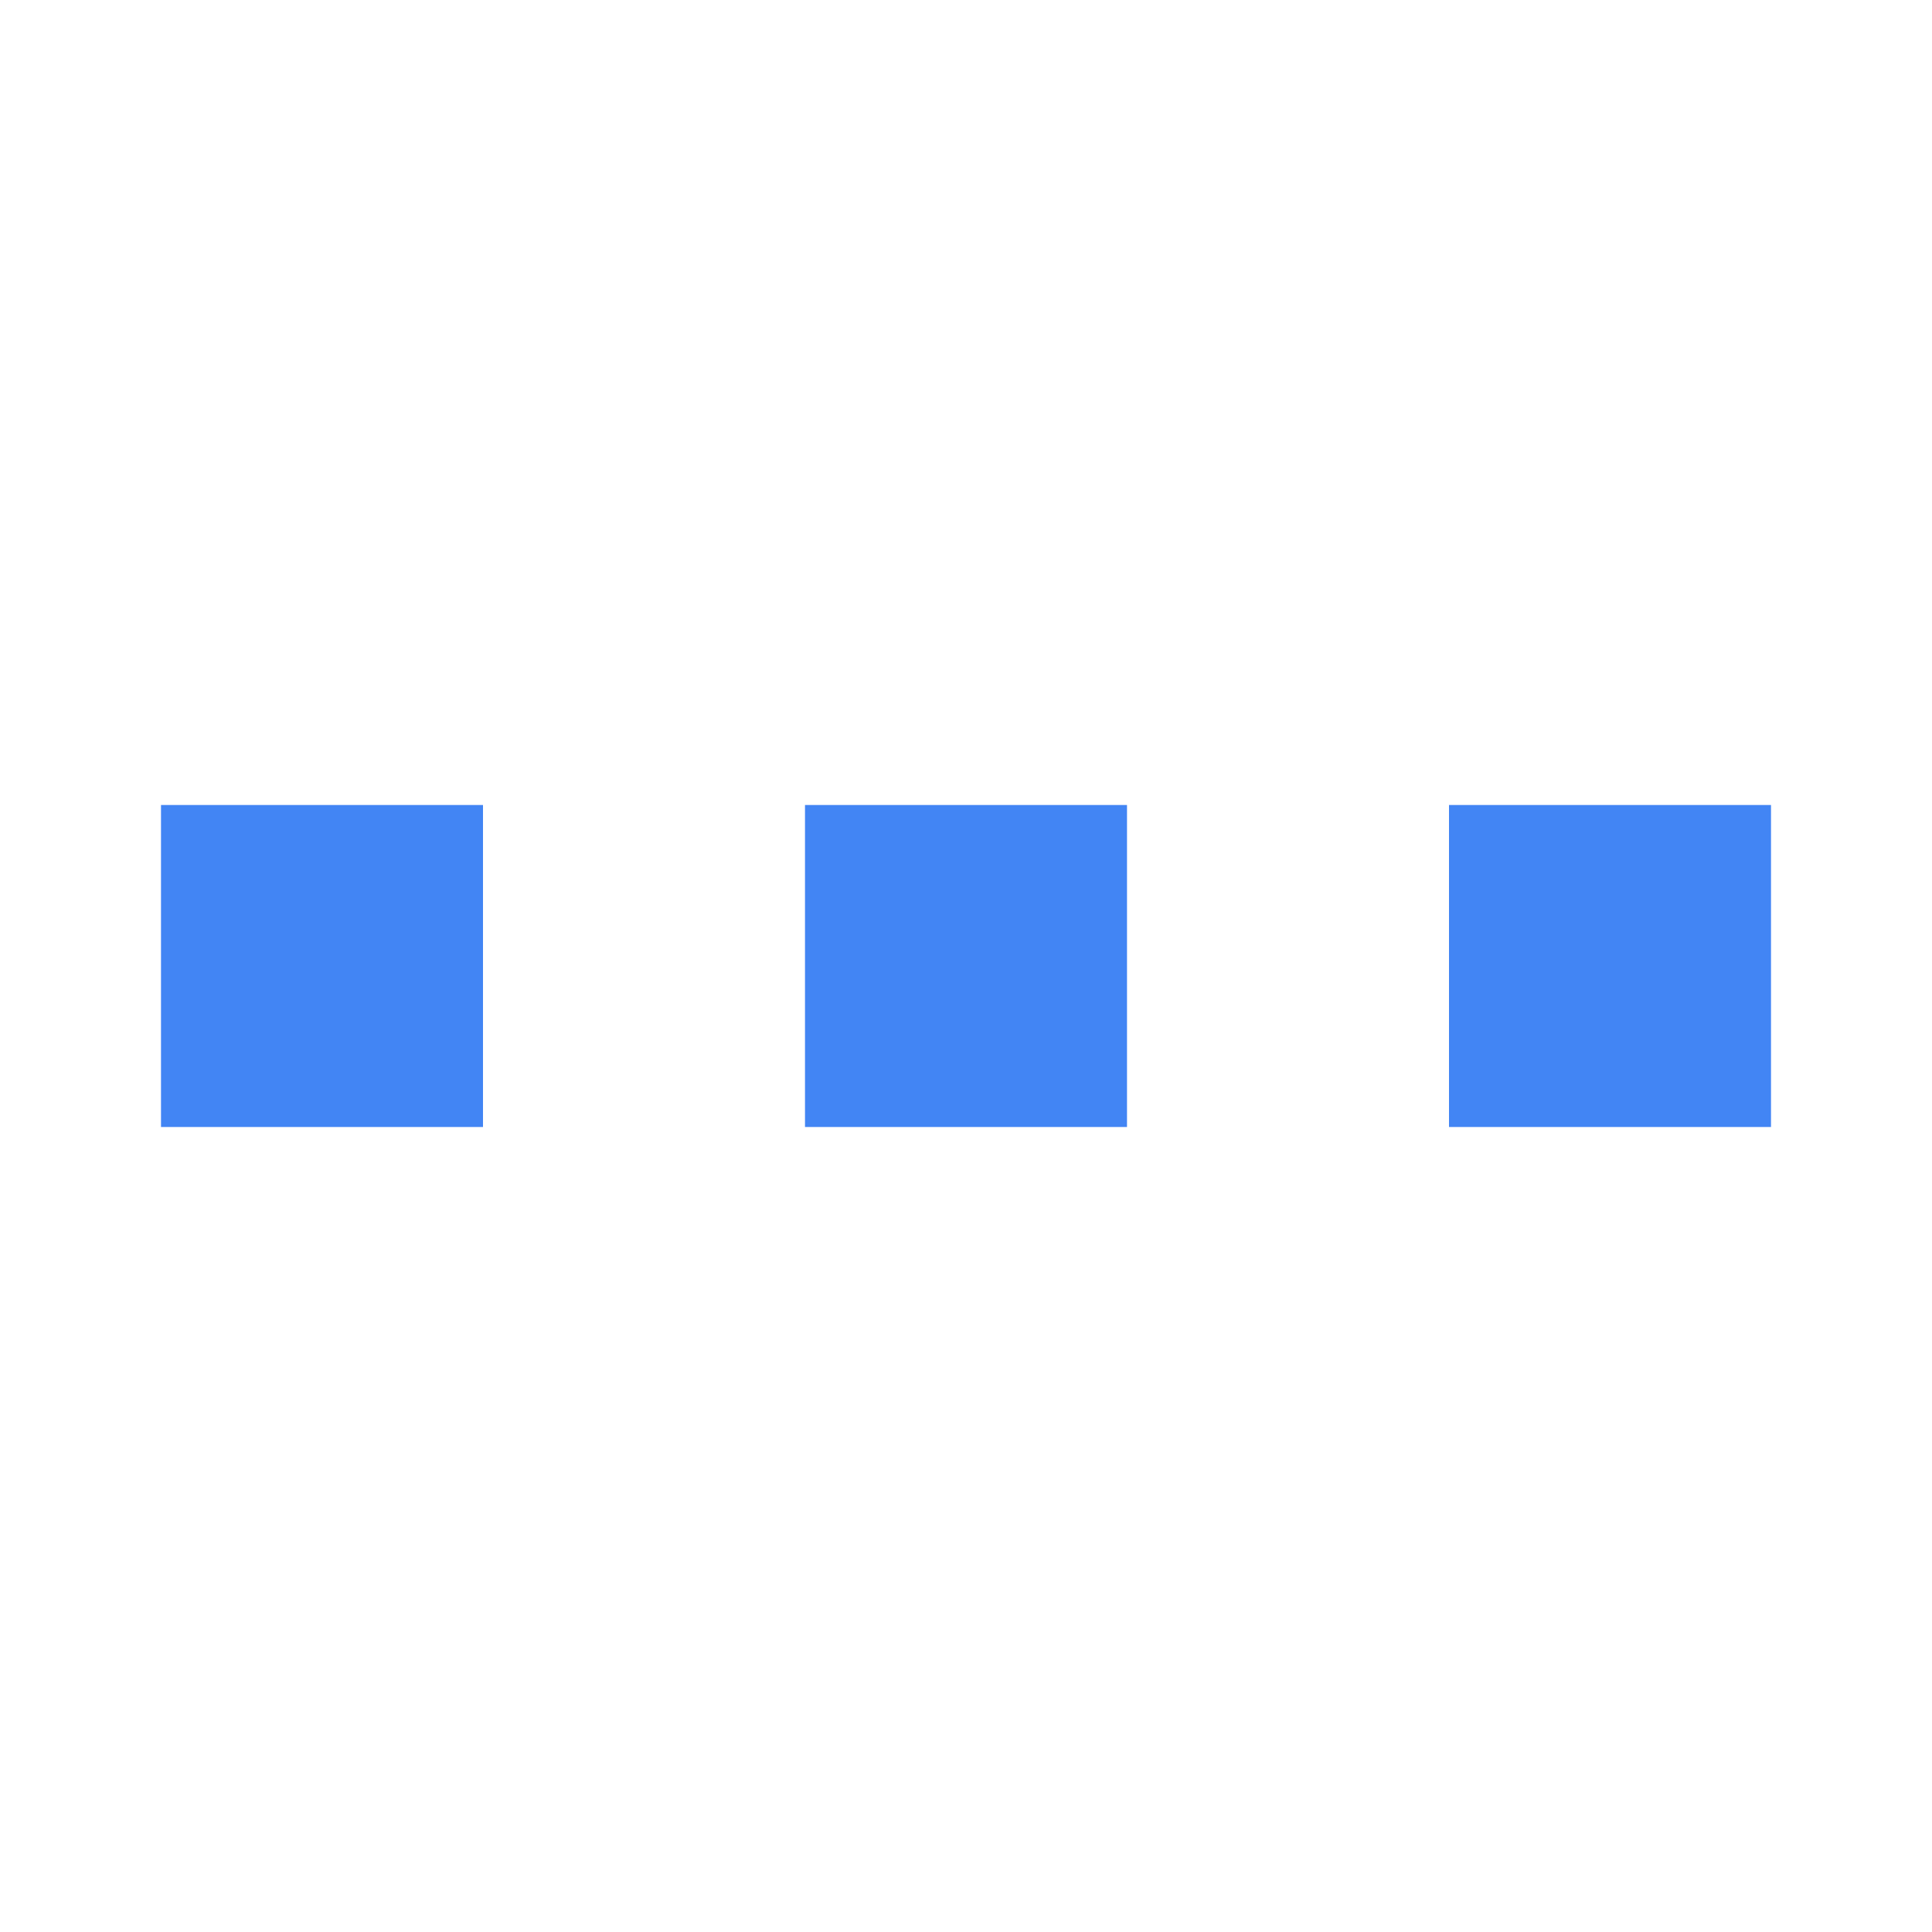
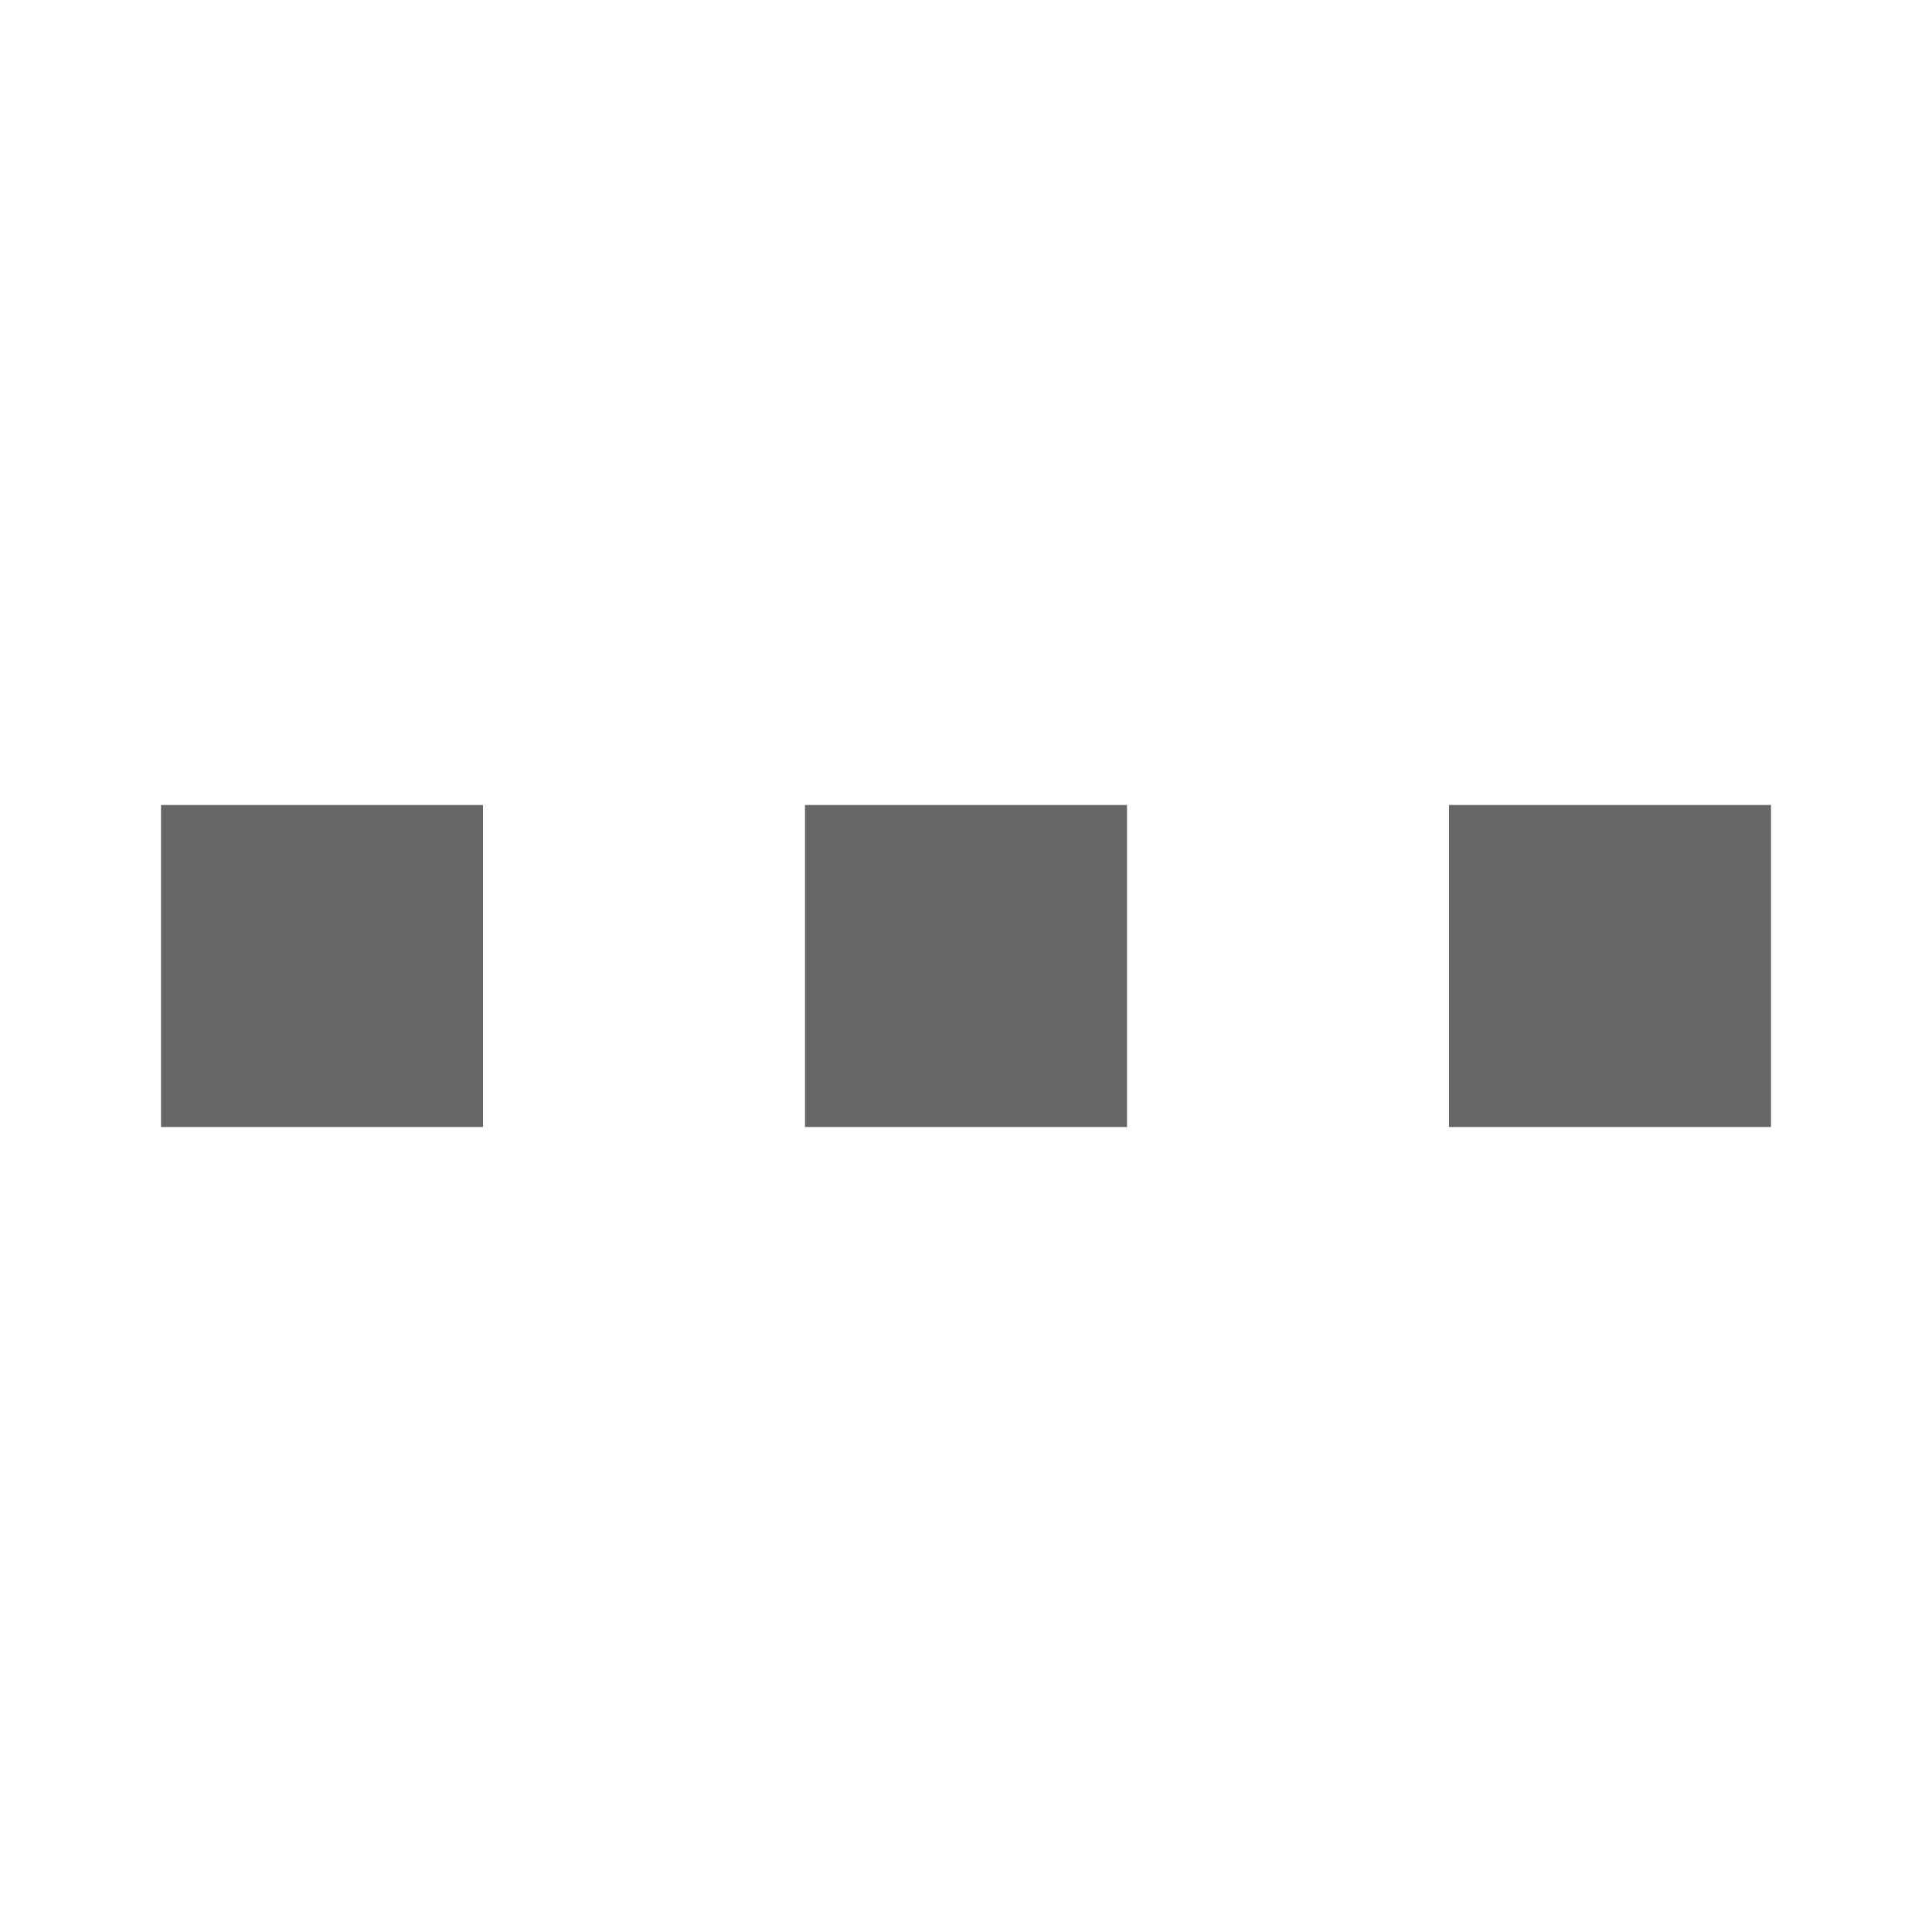
<svg xmlns="http://www.w3.org/2000/svg" width="12" height="12" viewBox="0 0 12 12" fill="none">
-   <path fill-rule="evenodd" clip-rule="evenodd" d="M3 5V7H1V5H3ZM7 5V7H5V5H7ZM11 7V5H9V7H11Z" fill="#4285F4" />
+   <path fill-rule="evenodd" clip-rule="evenodd" d="M3 5V7H1V5H3ZM7 5V7H5V5H7ZM11 7V5H9V7H11Z" fill="#666666" />
</svg>
